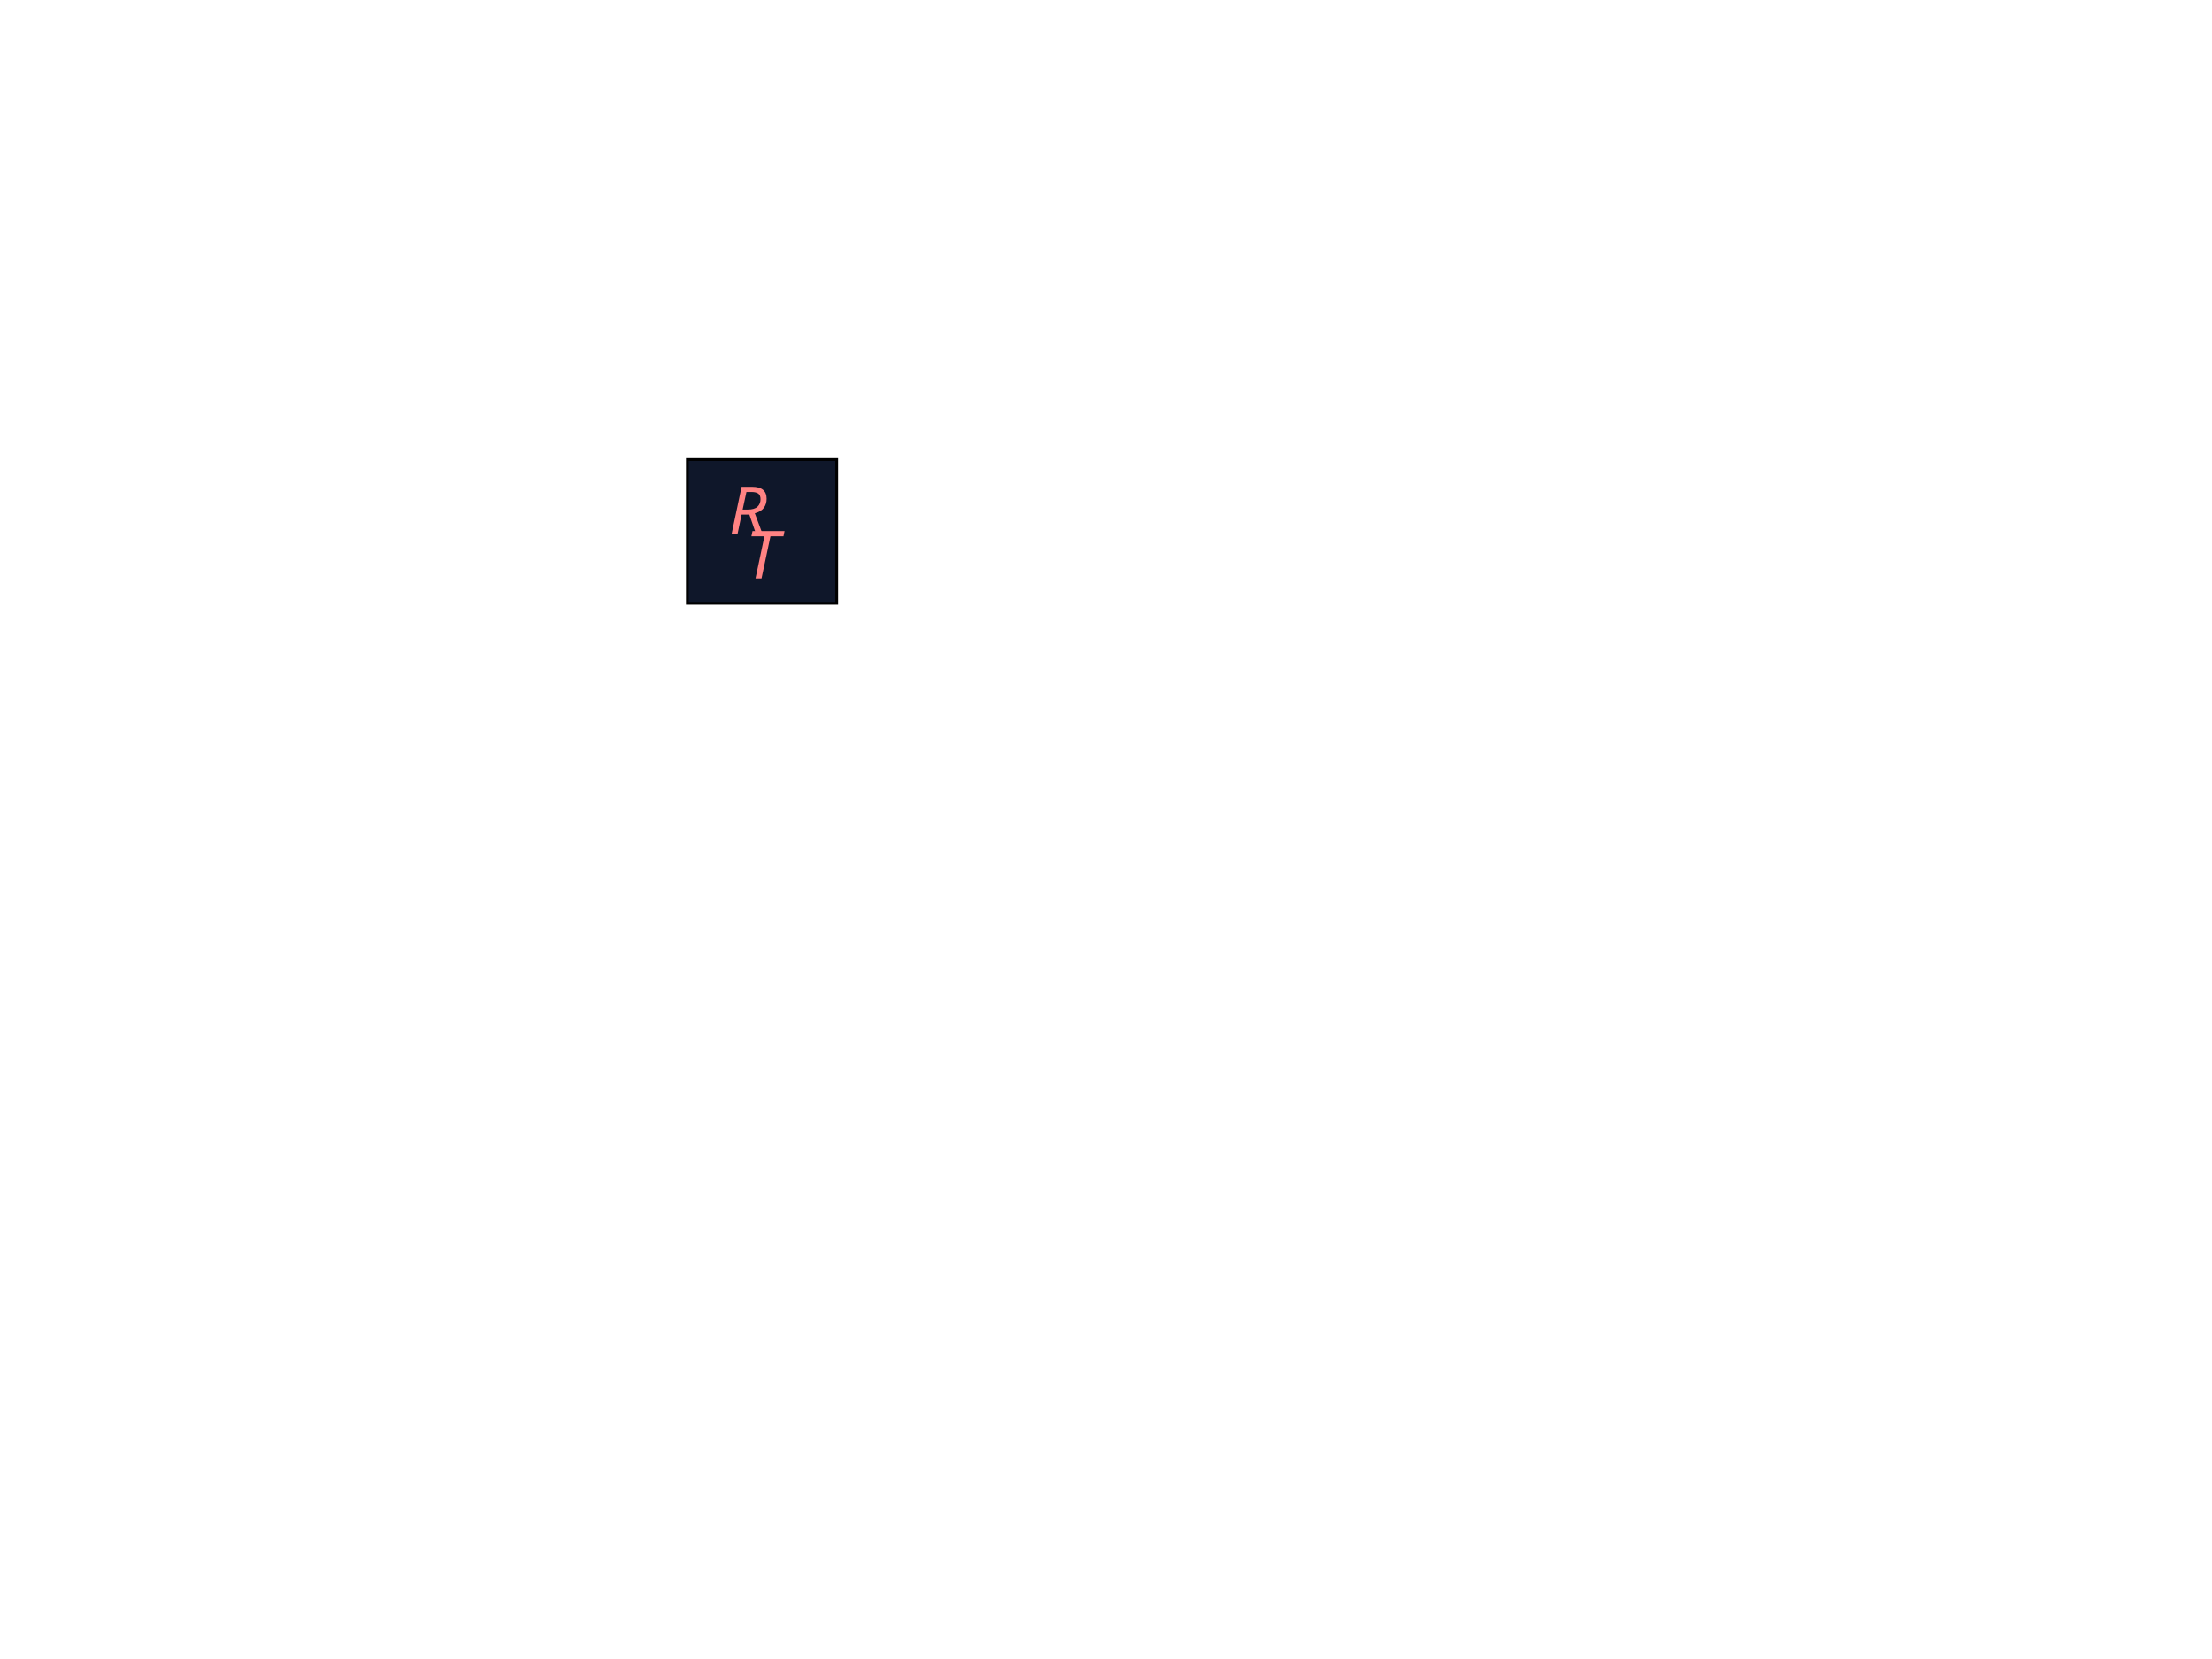
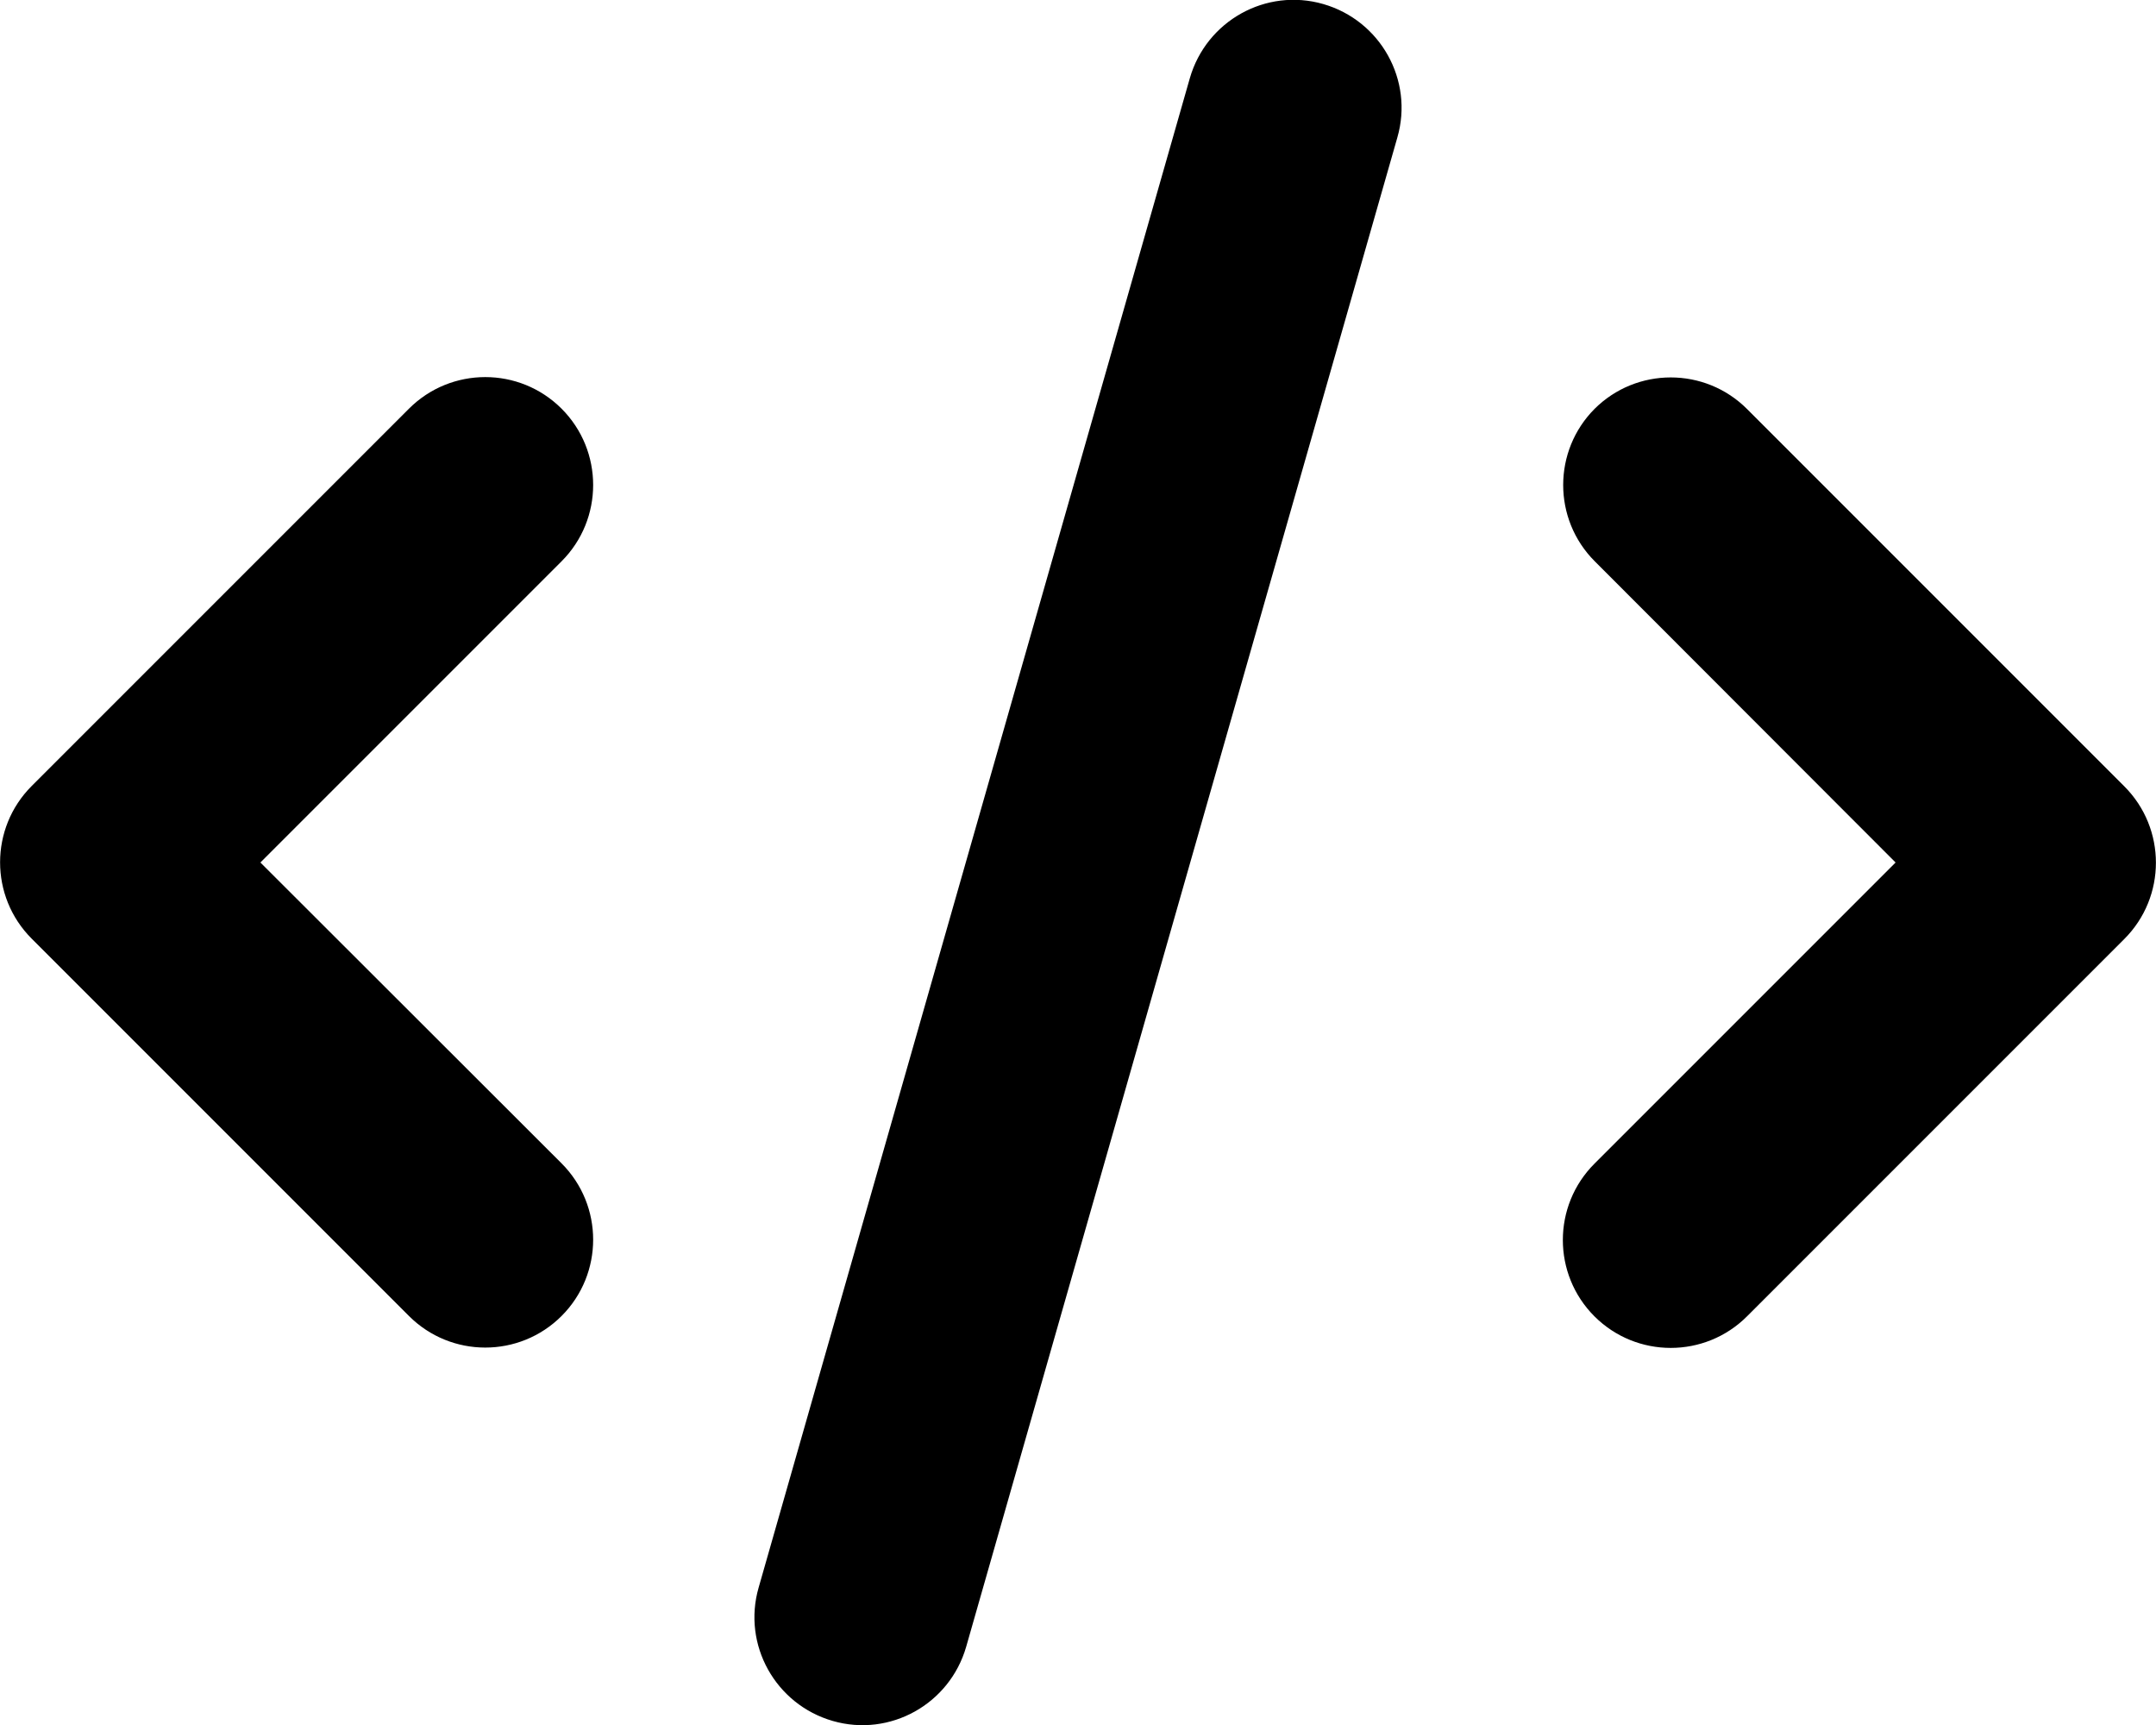
- <svg xmlns="http://www.w3.org/2000/svg" width="800" height="600">
-   <g>
-     <g id="svg_4">
-       <rect stroke="#000" id="svg_1" height="52" width="54" y="166.2" x="248.6" fill="#0f172a" />
-       <text stroke="#000" font-style="italic" xml:space="preserve" text-anchor="start" font-family="'JetBrains Mono'" font-size="24" id="svg_2" y="193.2" x="263.6" stroke-width="0" fill="#ff8383">R</text>
-       <text font-style="italic" xml:space="preserve" text-anchor="start" font-family="'JetBrains Mono'" font-size="24" id="svg_3" y="209.2" x="269.6" stroke-width="0" stroke="#000" fill="#ff8383">T</text>
-     </g>
-   </g>
+ <svg xmlns="http://www.w3.org/2000/svg" viewBox="0 0 640 512">
+   <path d="M392.8 1.2c-17-4.9-34.7 5-39.6 22l-128 448c-4.9 17 5 34.7 22 39.6s34.7-5 39.6-22l128-448c4.9-17-5-34.7-22-39.6zm80.6 120.1c-12.5 12.5-12.5 32.8 0 45.3L562.7 256l-89.4 89.4c-12.5 12.5-12.5 32.8 0 45.3s32.8 12.5 45.3 0l112-112c12.5-12.5 12.5-32.8 0-45.3l-112-112c-12.5-12.5-32.8-12.5-45.3 0zm-306.7 0c-12.5-12.5-32.8-12.5-45.3 0l-112 112c-12.5 12.5-12.5 32.8 0 45.3l112 112c12.5 12.5 32.8 12.5 45.3 0s12.5-32.8 0-45.3L77.3 256l89.4-89.4c12.5-12.5 12.5-32.8 0-45.3z" />
</svg>
